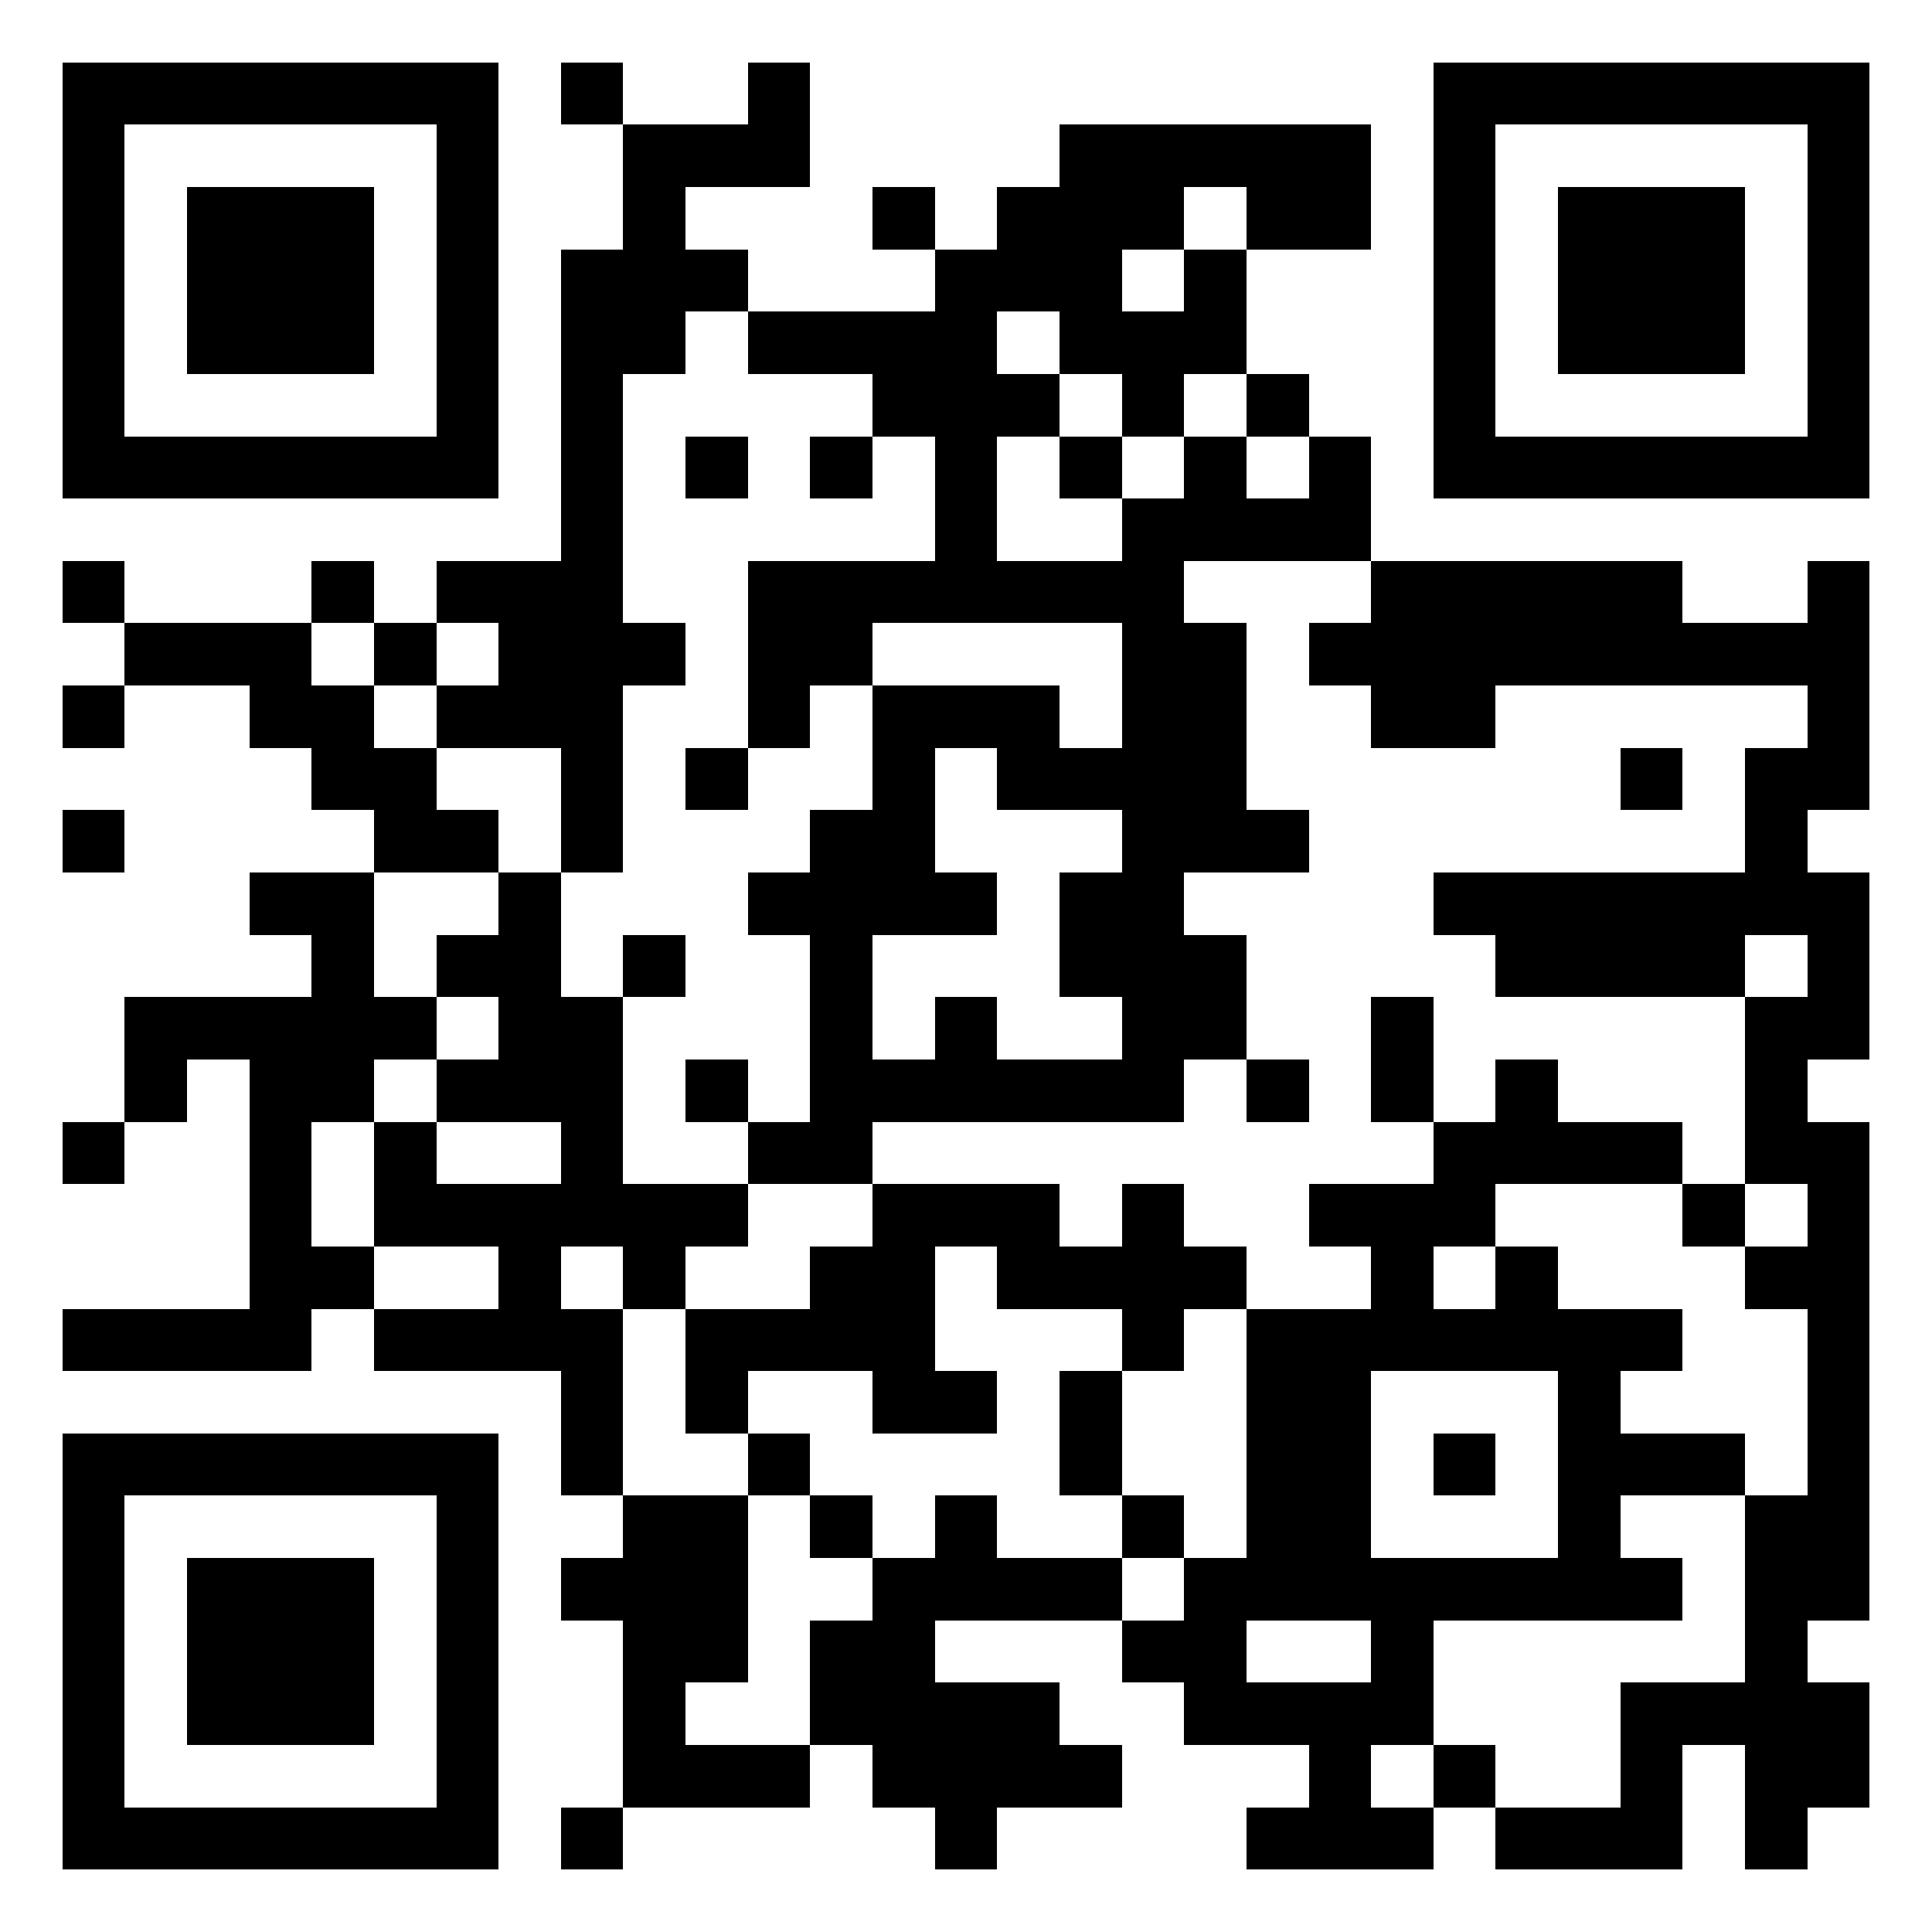
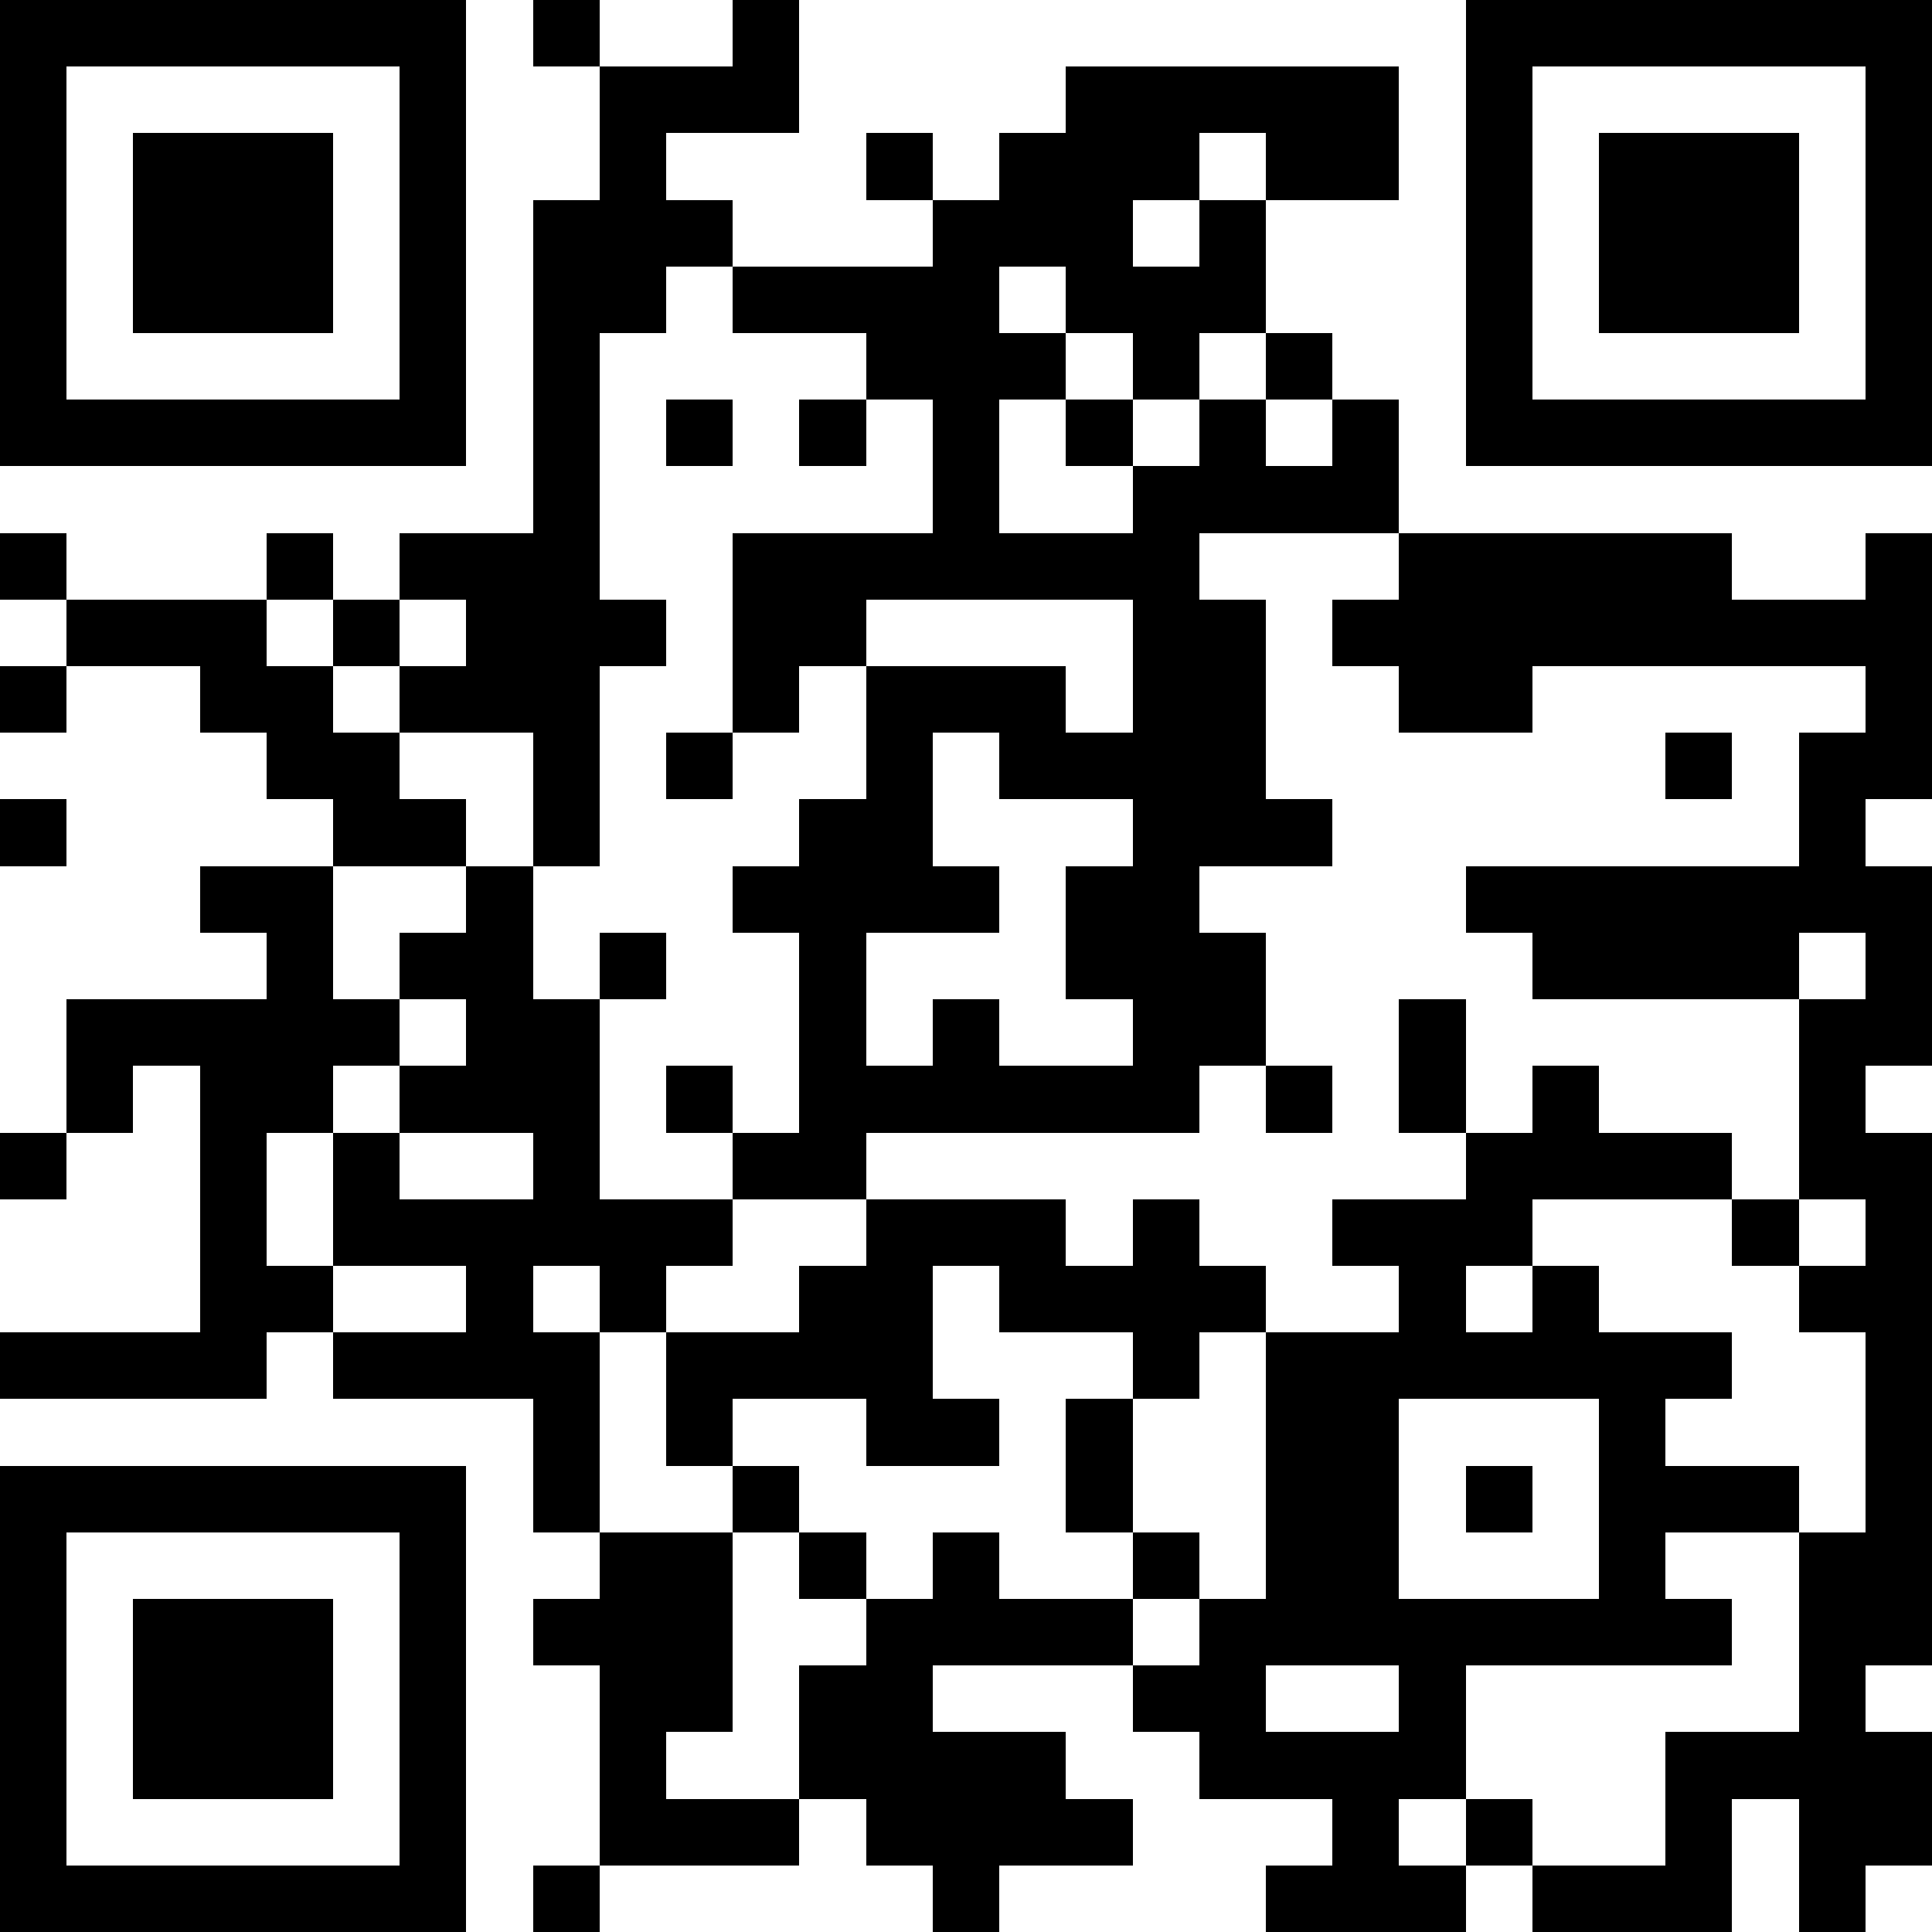
- <svg xmlns="http://www.w3.org/2000/svg" viewBox="0 0 31 31" shape-rendering="crispEdges">
-   <path fill="#ffffff" d="M0 0h31v31H0z" />
-   <path stroke="#000000" d="M1 1.5h7m1 0h1m2 0h1m10 0h7M1 2.5h1m5 0h1m2 0h3m4 0h5m1 0h1m5 0h1M1 3.5h1m1 0h3m1 0h1m2 0h1m3 0h1m1 0h3m1 0h2m1 0h1m1 0h3m1 0h1M1 4.5h1m1 0h3m1 0h1m1 0h3m3 0h3m1 0h1m3 0h1m1 0h3m1 0h1M1 5.5h1m1 0h3m1 0h1m1 0h2m1 0h4m1 0h3m3 0h1m1 0h3m1 0h1M1 6.5h1m5 0h1m1 0h1m4 0h3m1 0h1m1 0h1m2 0h1m5 0h1M1 7.5h7m1 0h1m1 0h1m1 0h1m1 0h1m1 0h1m1 0h1m1 0h1m1 0h7M9 8.5h1m5 0h1m2 0h4M1 9.5h1m3 0h1m1 0h3m2 0h7m3 0h5m2 0h1M2 10.5h3m1 0h1m1 0h3m1 0h2m4 0h2m1 0h9M1 11.5h1m2 0h2m1 0h3m2 0h1m1 0h3m1 0h2m2 0h2m5 0h1M5 12.5h2m2 0h1m1 0h1m2 0h1m1 0h4m6 0h1m1 0h2M1 13.5h1m4 0h2m1 0h1m3 0h2m3 0h3m7 0h1M4 14.5h2m2 0h1m3 0h4m1 0h2m4 0h7M5 15.5h1m1 0h2m1 0h1m2 0h1m3 0h3m4 0h4m1 0h1M2 16.5h5m1 0h2m3 0h1m1 0h1m2 0h2m2 0h1m5 0h2M2 17.5h1m1 0h2m1 0h3m1 0h1m1 0h6m1 0h1m1 0h1m1 0h1m3 0h1M1 18.5h1m2 0h1m1 0h1m2 0h1m2 0h2m9 0h4m1 0h2M4 19.5h1m1 0h6m2 0h3m1 0h1m2 0h3m3 0h1m1 0h1M4 20.5h2m2 0h1m1 0h1m2 0h2m1 0h4m2 0h1m1 0h1m3 0h2M1 21.5h4m1 0h4m1 0h4m3 0h1m1 0h7m2 0h1M9 22.5h1m1 0h1m2 0h2m1 0h1m2 0h2m3 0h1m3 0h1M1 23.5h7m1 0h1m2 0h1m4 0h1m2 0h2m1 0h1m1 0h3m1 0h1M1 24.5h1m5 0h1m2 0h2m1 0h1m1 0h1m2 0h1m1 0h2m3 0h1m2 0h2M1 25.5h1m1 0h3m1 0h1m1 0h3m2 0h4m1 0h8m1 0h2M1 26.5h1m1 0h3m1 0h1m2 0h2m1 0h2m3 0h2m2 0h1m5 0h1M1 27.5h1m1 0h3m1 0h1m2 0h1m2 0h4m2 0h4m3 0h4M1 28.5h1m5 0h1m2 0h3m1 0h4m3 0h1m1 0h1m2 0h1m1 0h2M1 29.5h7m1 0h1m5 0h1m4 0h3m1 0h3m1 0h1" />
+ <svg xmlns="http://www.w3.org/2000/svg" viewBox="0 0 29 29" shape-rendering="crispEdges">
+   <path fill="#ffffff" d="M0 0h29v29H0z" />
+   <path stroke="#000000" d="M0 0.5h7m1 0h1m2 0h1m10 0h7M0 1.5h1m5 0h1m2 0h3m4 0h5m1 0h1m5 0h1M0 2.5h1m1 0h3m1 0h1m2 0h1m3 0h1m1 0h3m1 0h2m1 0h1m1 0h3m1 0h1M0 3.5h1m1 0h3m1 0h1m1 0h3m3 0h3m1 0h1m3 0h1m1 0h3m1 0h1M0 4.5h1m1 0h3m1 0h1m1 0h2m1 0h4m1 0h3m3 0h1m1 0h3m1 0h1M0 5.5h1m5 0h1m1 0h1m4 0h3m1 0h1m1 0h1m2 0h1m5 0h1M0 6.5h7m1 0h1m1 0h1m1 0h1m1 0h1m1 0h1m1 0h1m1 0h1m1 0h7M8 7.5h1m5 0h1m2 0h4M0 8.5h1m3 0h1m1 0h3m2 0h7m3 0h5m2 0h1M1 9.5h3m1 0h1m1 0h3m1 0h2m4 0h2m1 0h9M0 10.5h1m2 0h2m1 0h3m2 0h1m1 0h3m1 0h2m2 0h2m5 0h1M4 11.5h2m2 0h1m1 0h1m2 0h1m1 0h4m6 0h1m1 0h2M0 12.5h1m4 0h2m1 0h1m3 0h2m3 0h3m7 0h1M3 13.5h2m2 0h1m3 0h4m1 0h2m4 0h7M4 14.5h1m1 0h2m1 0h1m2 0h1m3 0h3m4 0h4m1 0h1M1 15.5h5m1 0h2m3 0h1m1 0h1m2 0h2m2 0h1m5 0h2M1 16.5h1m1 0h2m1 0h3m1 0h1m1 0h6m1 0h1m1 0h1m1 0h1m3 0h1M0 17.5h1m2 0h1m1 0h1m2 0h1m2 0h2m9 0h4m1 0h2M3 18.5h1m1 0h6m2 0h3m1 0h1m2 0h3m3 0h1m1 0h1M3 19.5h2m2 0h1m1 0h1m2 0h2m1 0h4m2 0h1m1 0h1m3 0h2M0 20.5h4m1 0h4m1 0h4m3 0h1m1 0h7m2 0h1M8 21.5h1m1 0h1m2 0h2m1 0h1m2 0h2m3 0h1m3 0h1M0 22.5h7m1 0h1m2 0h1m4 0h1m2 0h2m1 0h1m1 0h3m1 0h1M0 23.5h1m5 0h1m2 0h2m1 0h1m1 0h1m2 0h1m1 0h2m3 0h1m2 0h2M0 24.5h1m1 0h3m1 0h1m1 0h3m2 0h4m1 0h8m1 0h2M0 25.5h1m1 0h3m1 0h1m2 0h2m1 0h2m3 0h2m2 0h1m5 0h1M0 26.5h1m1 0h3m1 0h1m2 0h1m2 0h4m2 0h4m3 0h4M0 27.5h1m5 0h1m2 0h3m1 0h4m3 0h1m1 0h1m2 0h1m1 0h2M0 28.5h7m1 0h1m5 0h1m4 0h3m1 0h3m1 0h1" />
</svg>
